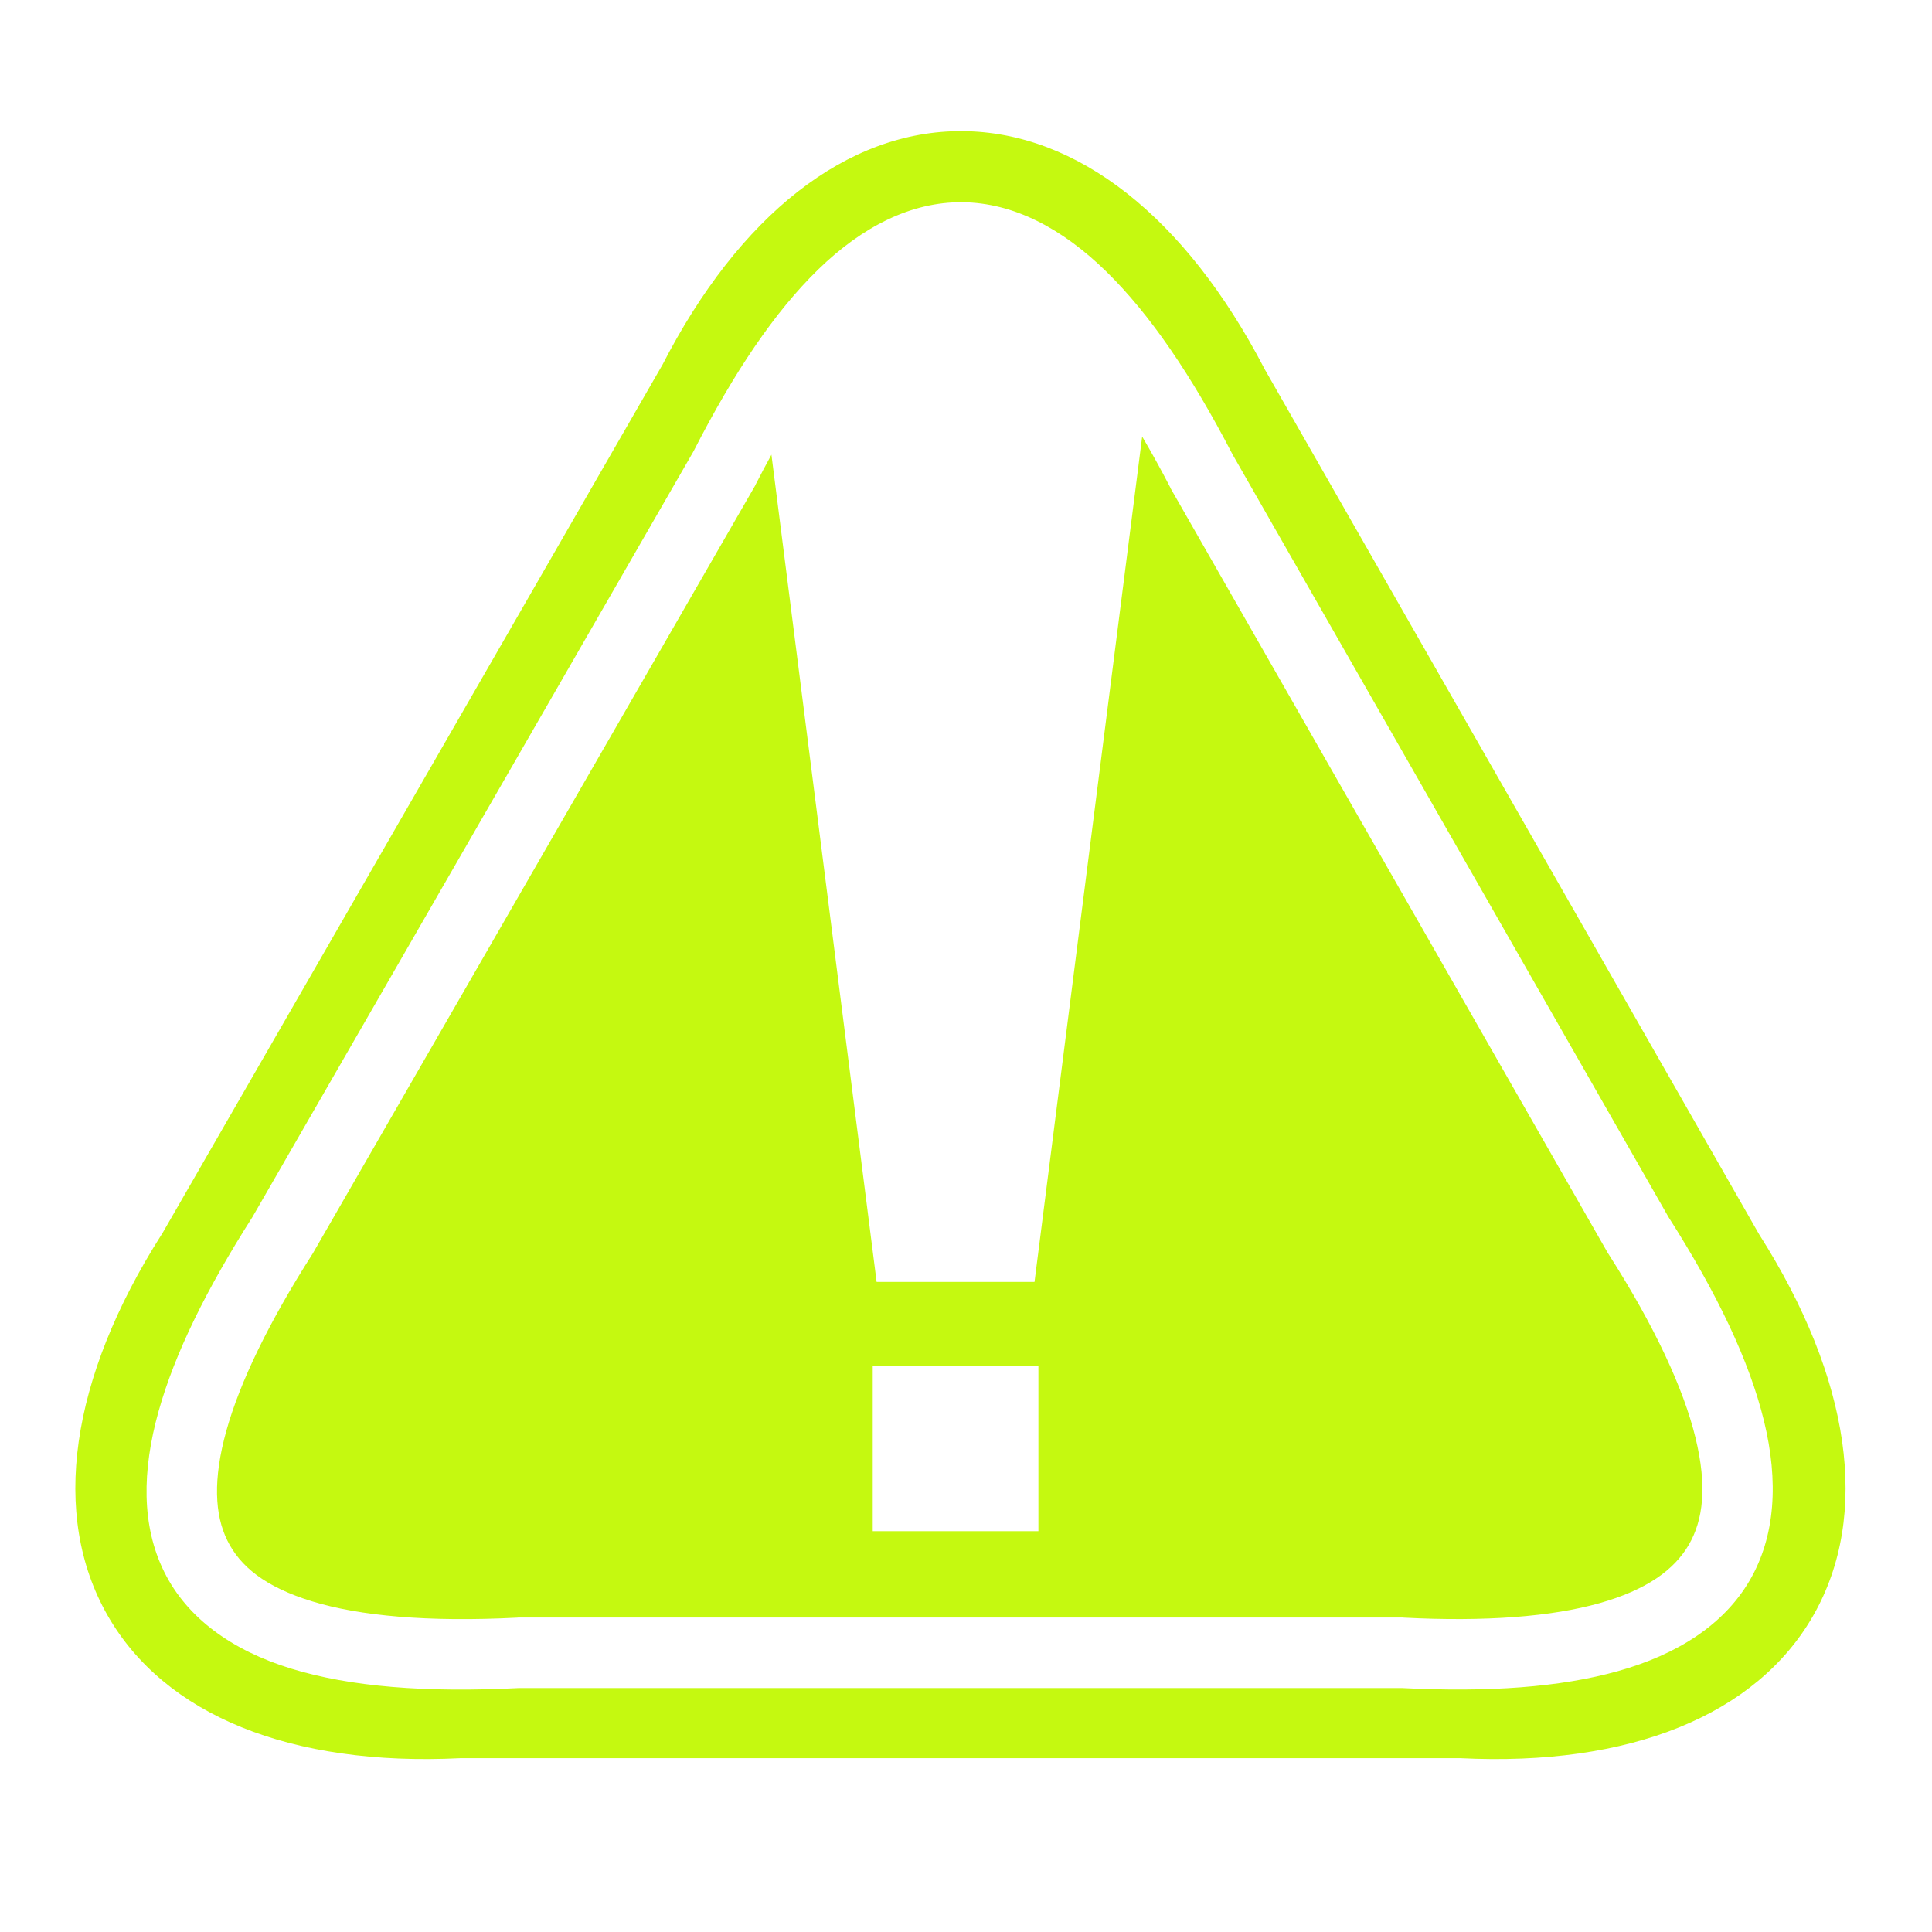
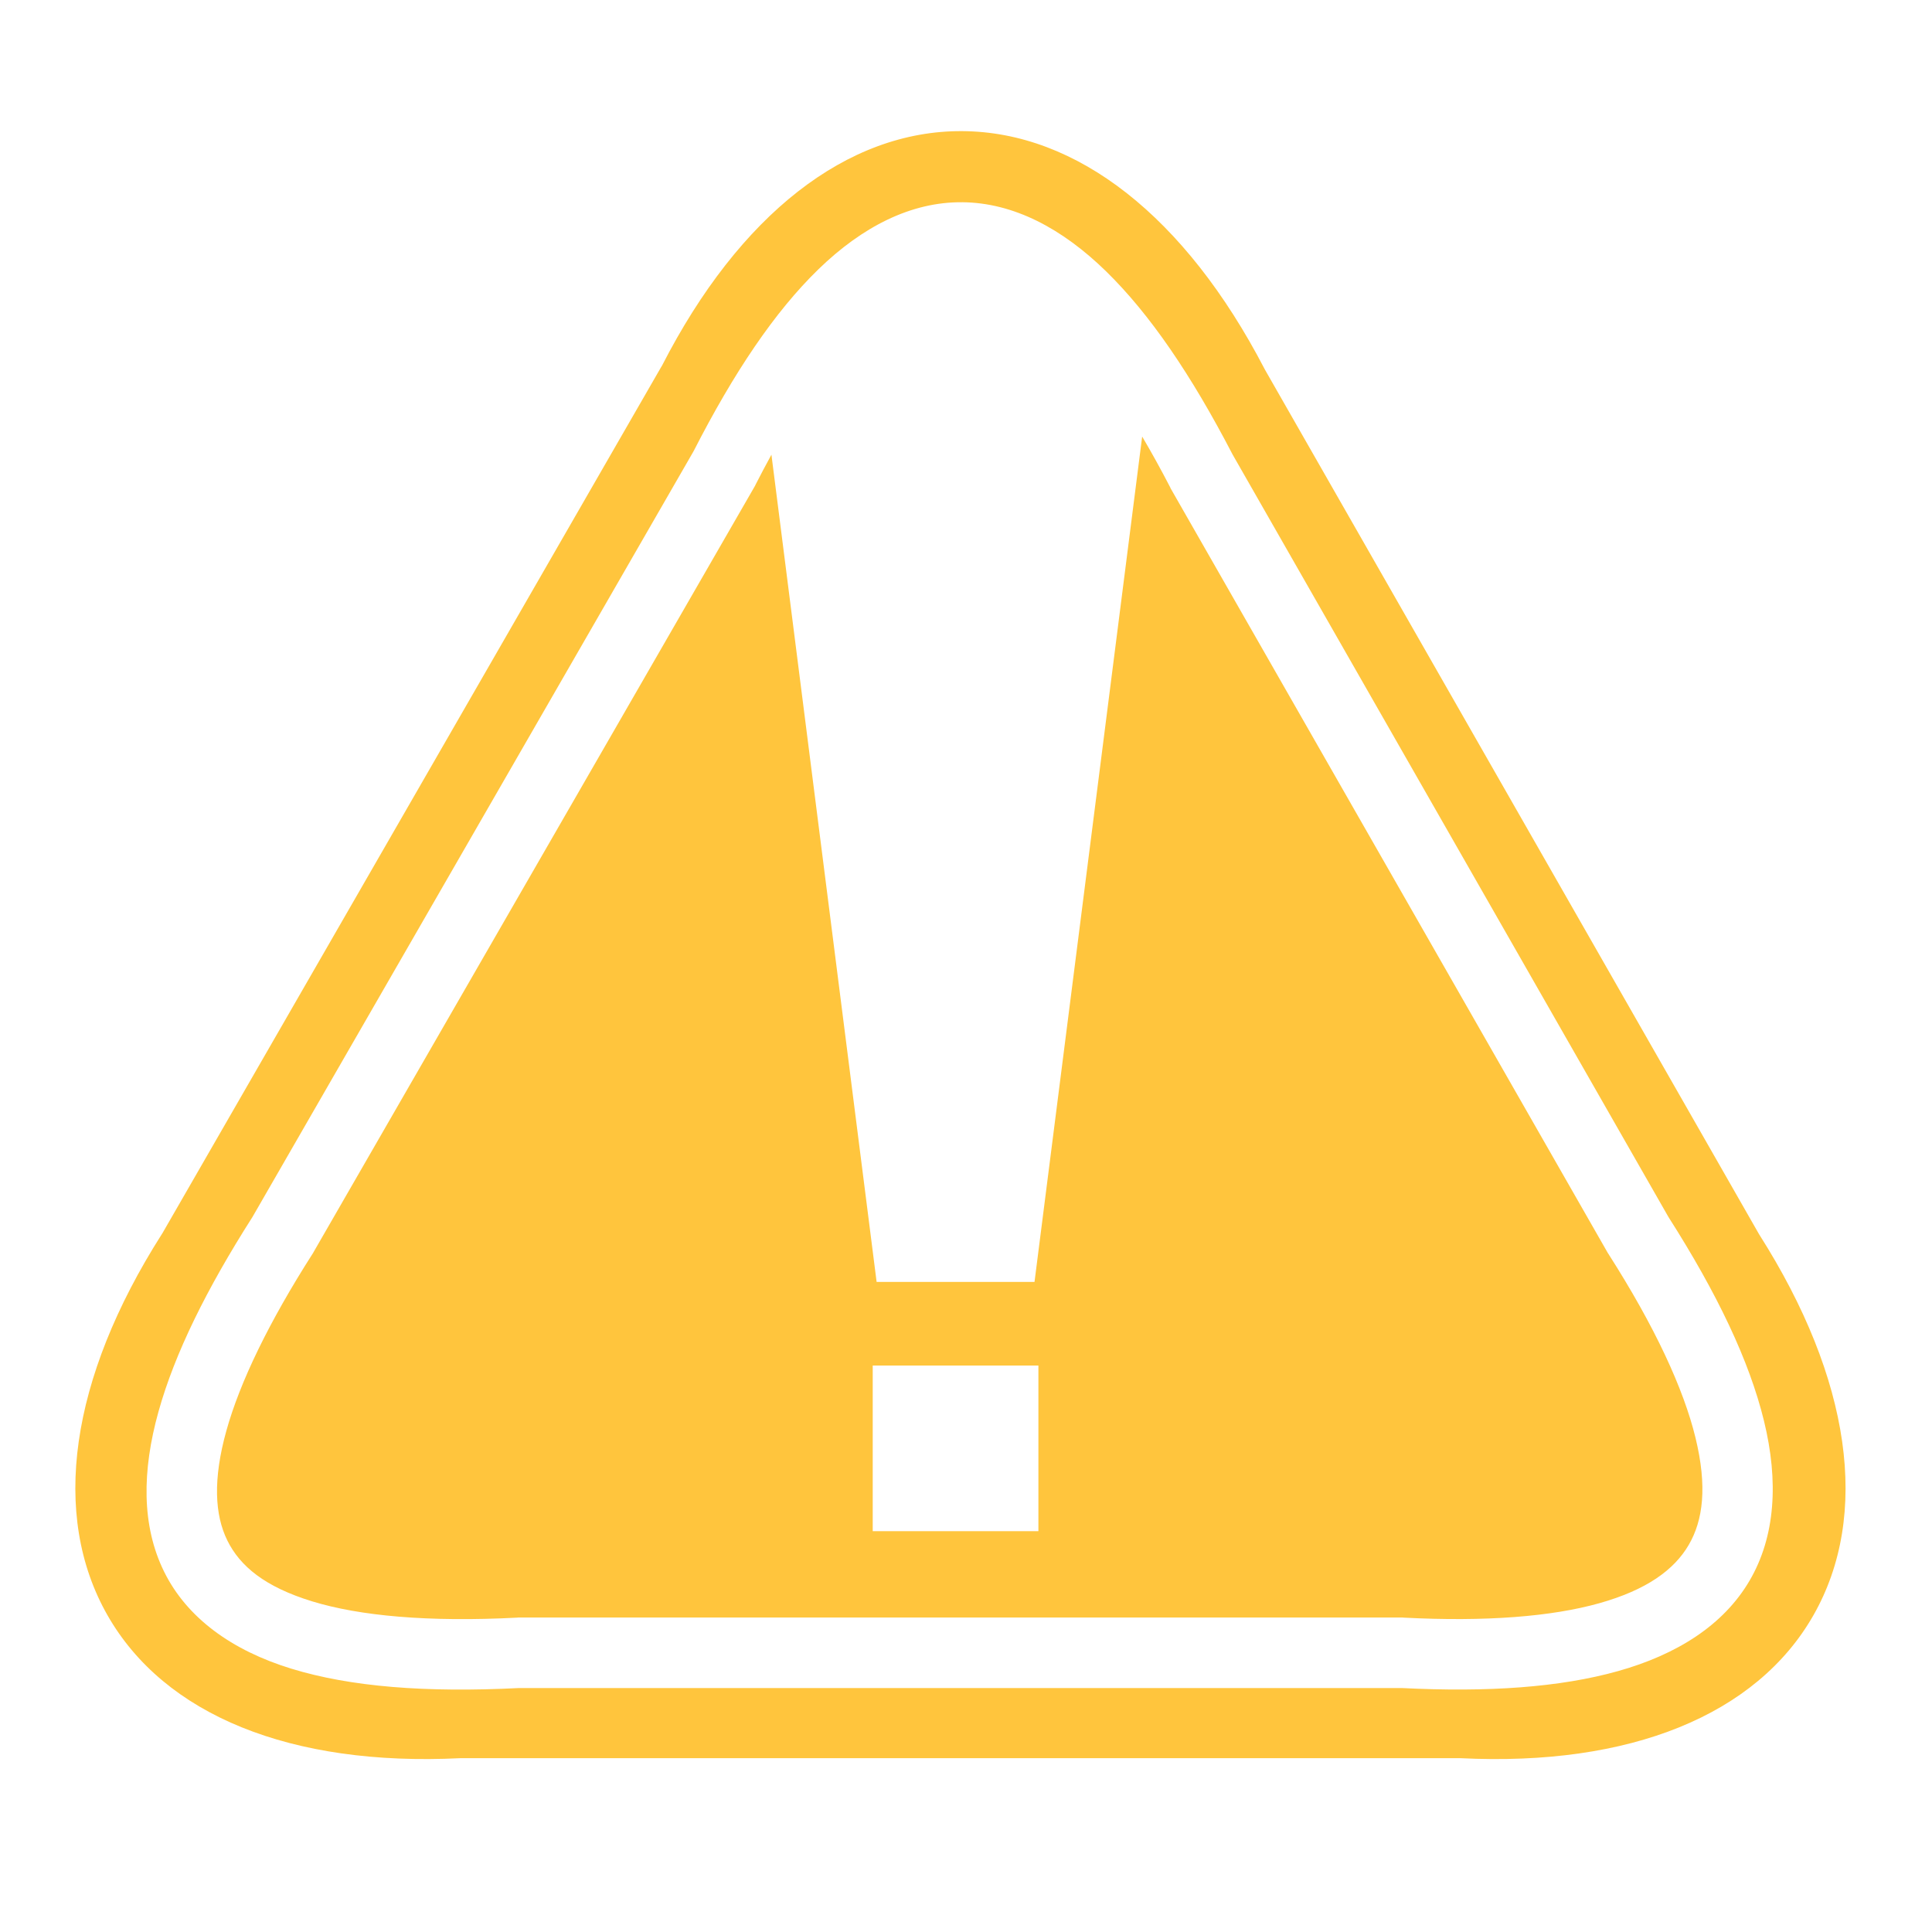
<svg xmlns="http://www.w3.org/2000/svg" viewBox="0 0 512 512">
-   <path d="M254.97 34.75c-30.48-.167-59.02 22.12-79.532 62.156-.075.146-.176.26-.25.406L43.063 326.783l-.22.343C18.5 365.413 13.377 401.515 28.47 428.03c15.08 26.498 48.627 40.126 93.5 37.908h265.093c44.887 2.227 78.445-11.404 93.53-37.907 15.09-26.51 9.956-62.595-14.375-100.874l-.22-.375L335.28 98.064c-.06-.12-.124-.225-.186-.344-20.948-40.263-49.626-62.803-80.125-62.97zm.06 18.844c13.576.13 26.453 6.93 38.126 18.343 11.606 11.347 22.554 27.453 33.406 48.344.063.122.125.224.188.345l115.22 201.563c.033.053.058.102.092.156l.125.22c12.92 20.274 21.395 38.06 25.282 53.967 3.91 16.01 3.063 30.648-3.845 42.408-6.908 11.76-19.222 19.533-34.78 23.906-15.444 4.34-34.508 5.656-57.408 4.5H137.625c-24.845 1.258-44.73-.32-60.405-5.125-15.78-4.84-27.68-13.45-33.72-25.69-6.04-12.237-5.862-26.797-1.5-42.436 4.333-15.535 12.815-32.608 24.875-51.53l.22-.377L183.562 120c.08-.157.17-.28.25-.438C194.51 98.644 205.32 82.6 216.875 71.376c11.642-11.307 24.58-17.913 38.156-17.78zm47.657 62.093-28.53 224.032h-41.844L204.438 120.5a293.035 293.035 0 0 0-4.22 7.97l-.093.218-.125.218-116.938 202.97-.093.187-.126.187C71.28 350.346 63.598 366.226 60 379.125c-3.598 12.9-3.108 22.322.25 29.125 3.358 6.803 9.925 12.28 22.47 16.125 12.542 3.845 30.67 5.547 54.405 4.313l.25-.032h234.313l.25.03c21.85 1.138 39.308-.28 51.875-3.81 12.566-3.533 19.822-8.827 23.687-15.407 3.865-6.58 4.978-15.545 1.813-28.5-3.166-12.958-10.732-29.374-23.094-48.72l-.126-.188-.125-.218-115.658-202.28-.093-.158-.064-.187c-2.5-4.828-4.99-9.326-7.47-13.532zM231.28 361.875h43.907v43.906H231.28v-43.905z" fill="#c5f910" />
+   <path d="M254.97 34.75c-30.48-.167-59.02 22.12-79.532 62.156-.075.146-.176.26-.25.406L43.063 326.783l-.22.343C18.5 365.413 13.377 401.515 28.47 428.03c15.08 26.498 48.627 40.126 93.5 37.908h265.093c44.887 2.227 78.445-11.404 93.53-37.907 15.09-26.51 9.956-62.595-14.375-100.874l-.22-.375L335.28 98.064c-.06-.12-.124-.225-.186-.344-20.948-40.263-49.626-62.803-80.125-62.97zm.06 18.844c13.576.13 26.453 6.93 38.126 18.343 11.606 11.347 22.554 27.453 33.406 48.344.063.122.125.224.188.345l115.22 201.563c.033.053.058.102.092.156l.125.22c12.92 20.274 21.395 38.06 25.282 53.967 3.91 16.01 3.063 30.648-3.845 42.408-6.908 11.76-19.222 19.533-34.78 23.906-15.444 4.34-34.508 5.656-57.408 4.5H137.625c-24.845 1.258-44.73-.32-60.405-5.125-15.78-4.84-27.68-13.45-33.72-25.69-6.04-12.237-5.862-26.797-1.5-42.436 4.333-15.535 12.815-32.608 24.875-51.53l.22-.377L183.562 120c.08-.157.17-.28.25-.438C194.51 98.644 205.32 82.6 216.875 71.376c11.642-11.307 24.58-17.913 38.156-17.78zm47.657 62.093-28.53 224.032h-41.844L204.438 120.5a293.035 293.035 0 0 0-4.22 7.97l-.093.218-.125.218-116.938 202.97-.093.187-.126.187C71.28 350.346 63.598 366.226 60 379.125c-3.598 12.9-3.108 22.322.25 29.125 3.358 6.803 9.925 12.28 22.47 16.125 12.542 3.845 30.67 5.547 54.405 4.313l.25-.032h234.313l.25.03c21.85 1.138 39.308-.28 51.875-3.81 12.566-3.533 19.822-8.827 23.687-15.407 3.865-6.58 4.978-15.545 1.813-28.5-3.166-12.958-10.732-29.374-23.094-48.72l-.126-.188-.125-.218-115.658-202.28-.093-.158-.064-.187c-2.5-4.828-4.99-9.326-7.47-13.532zM231.28 361.875h43.907v43.906H231.28v-43.905z" fill="#ffc53d" />
</svg>
